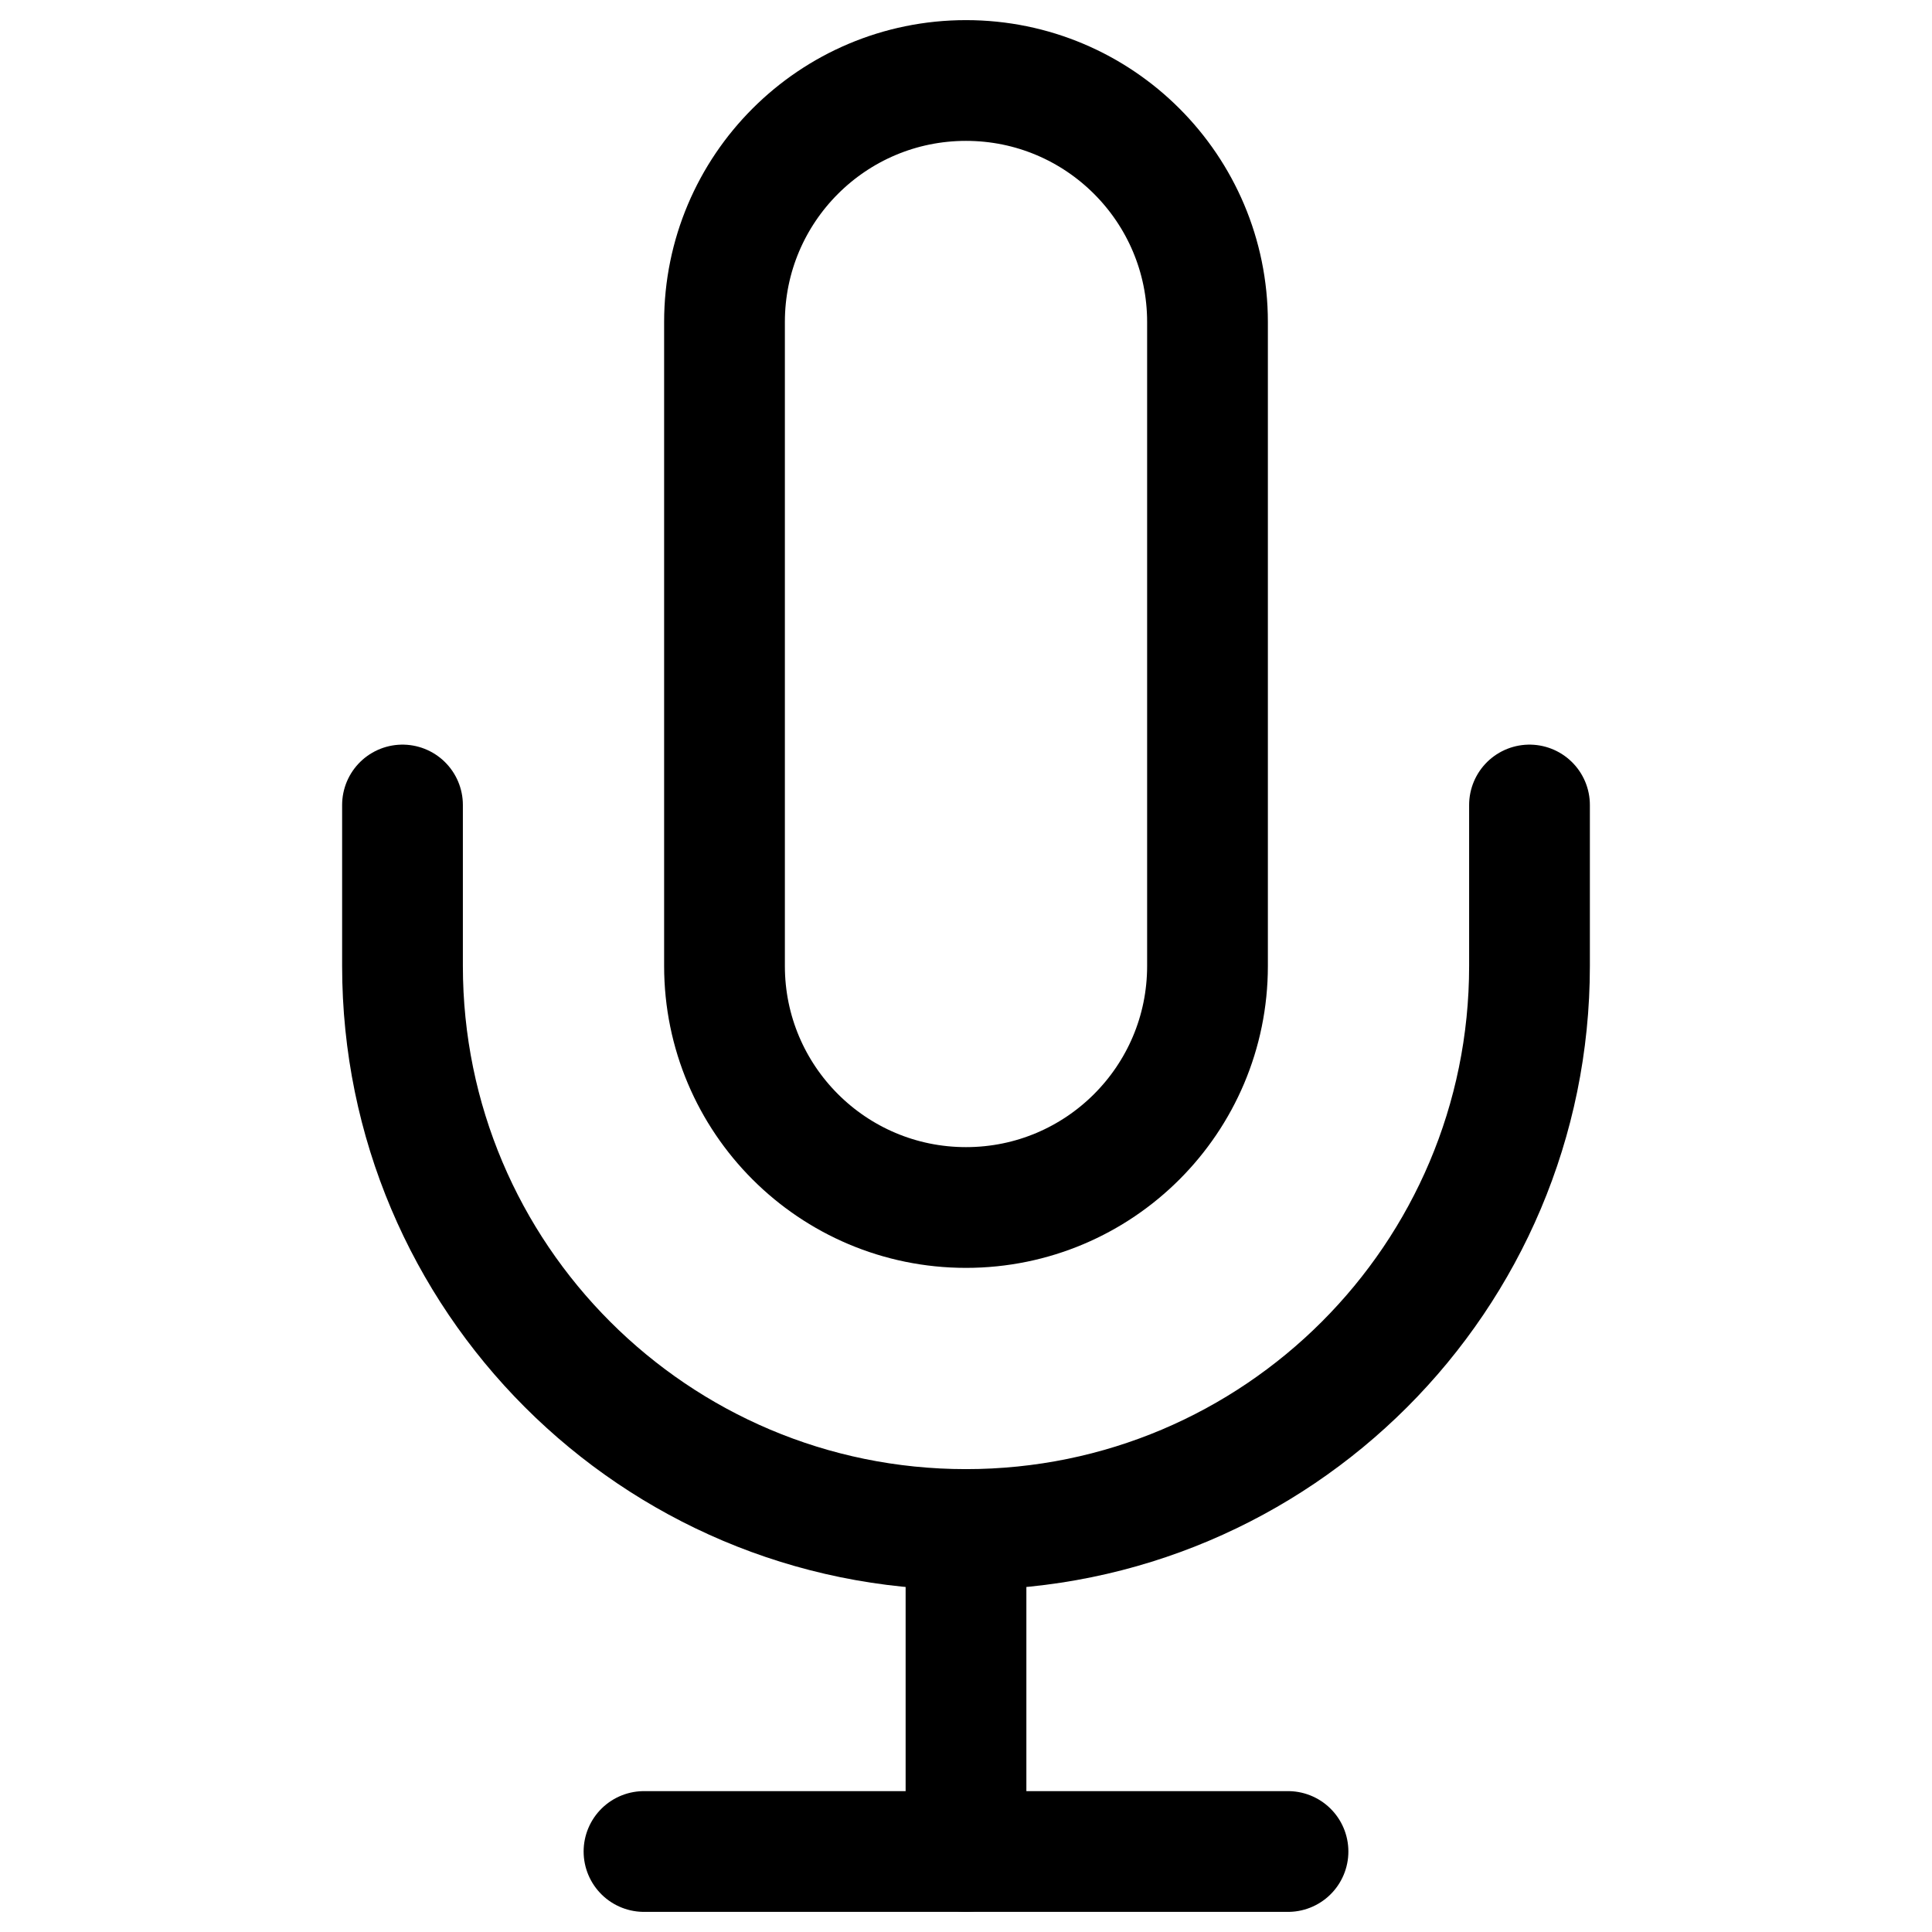
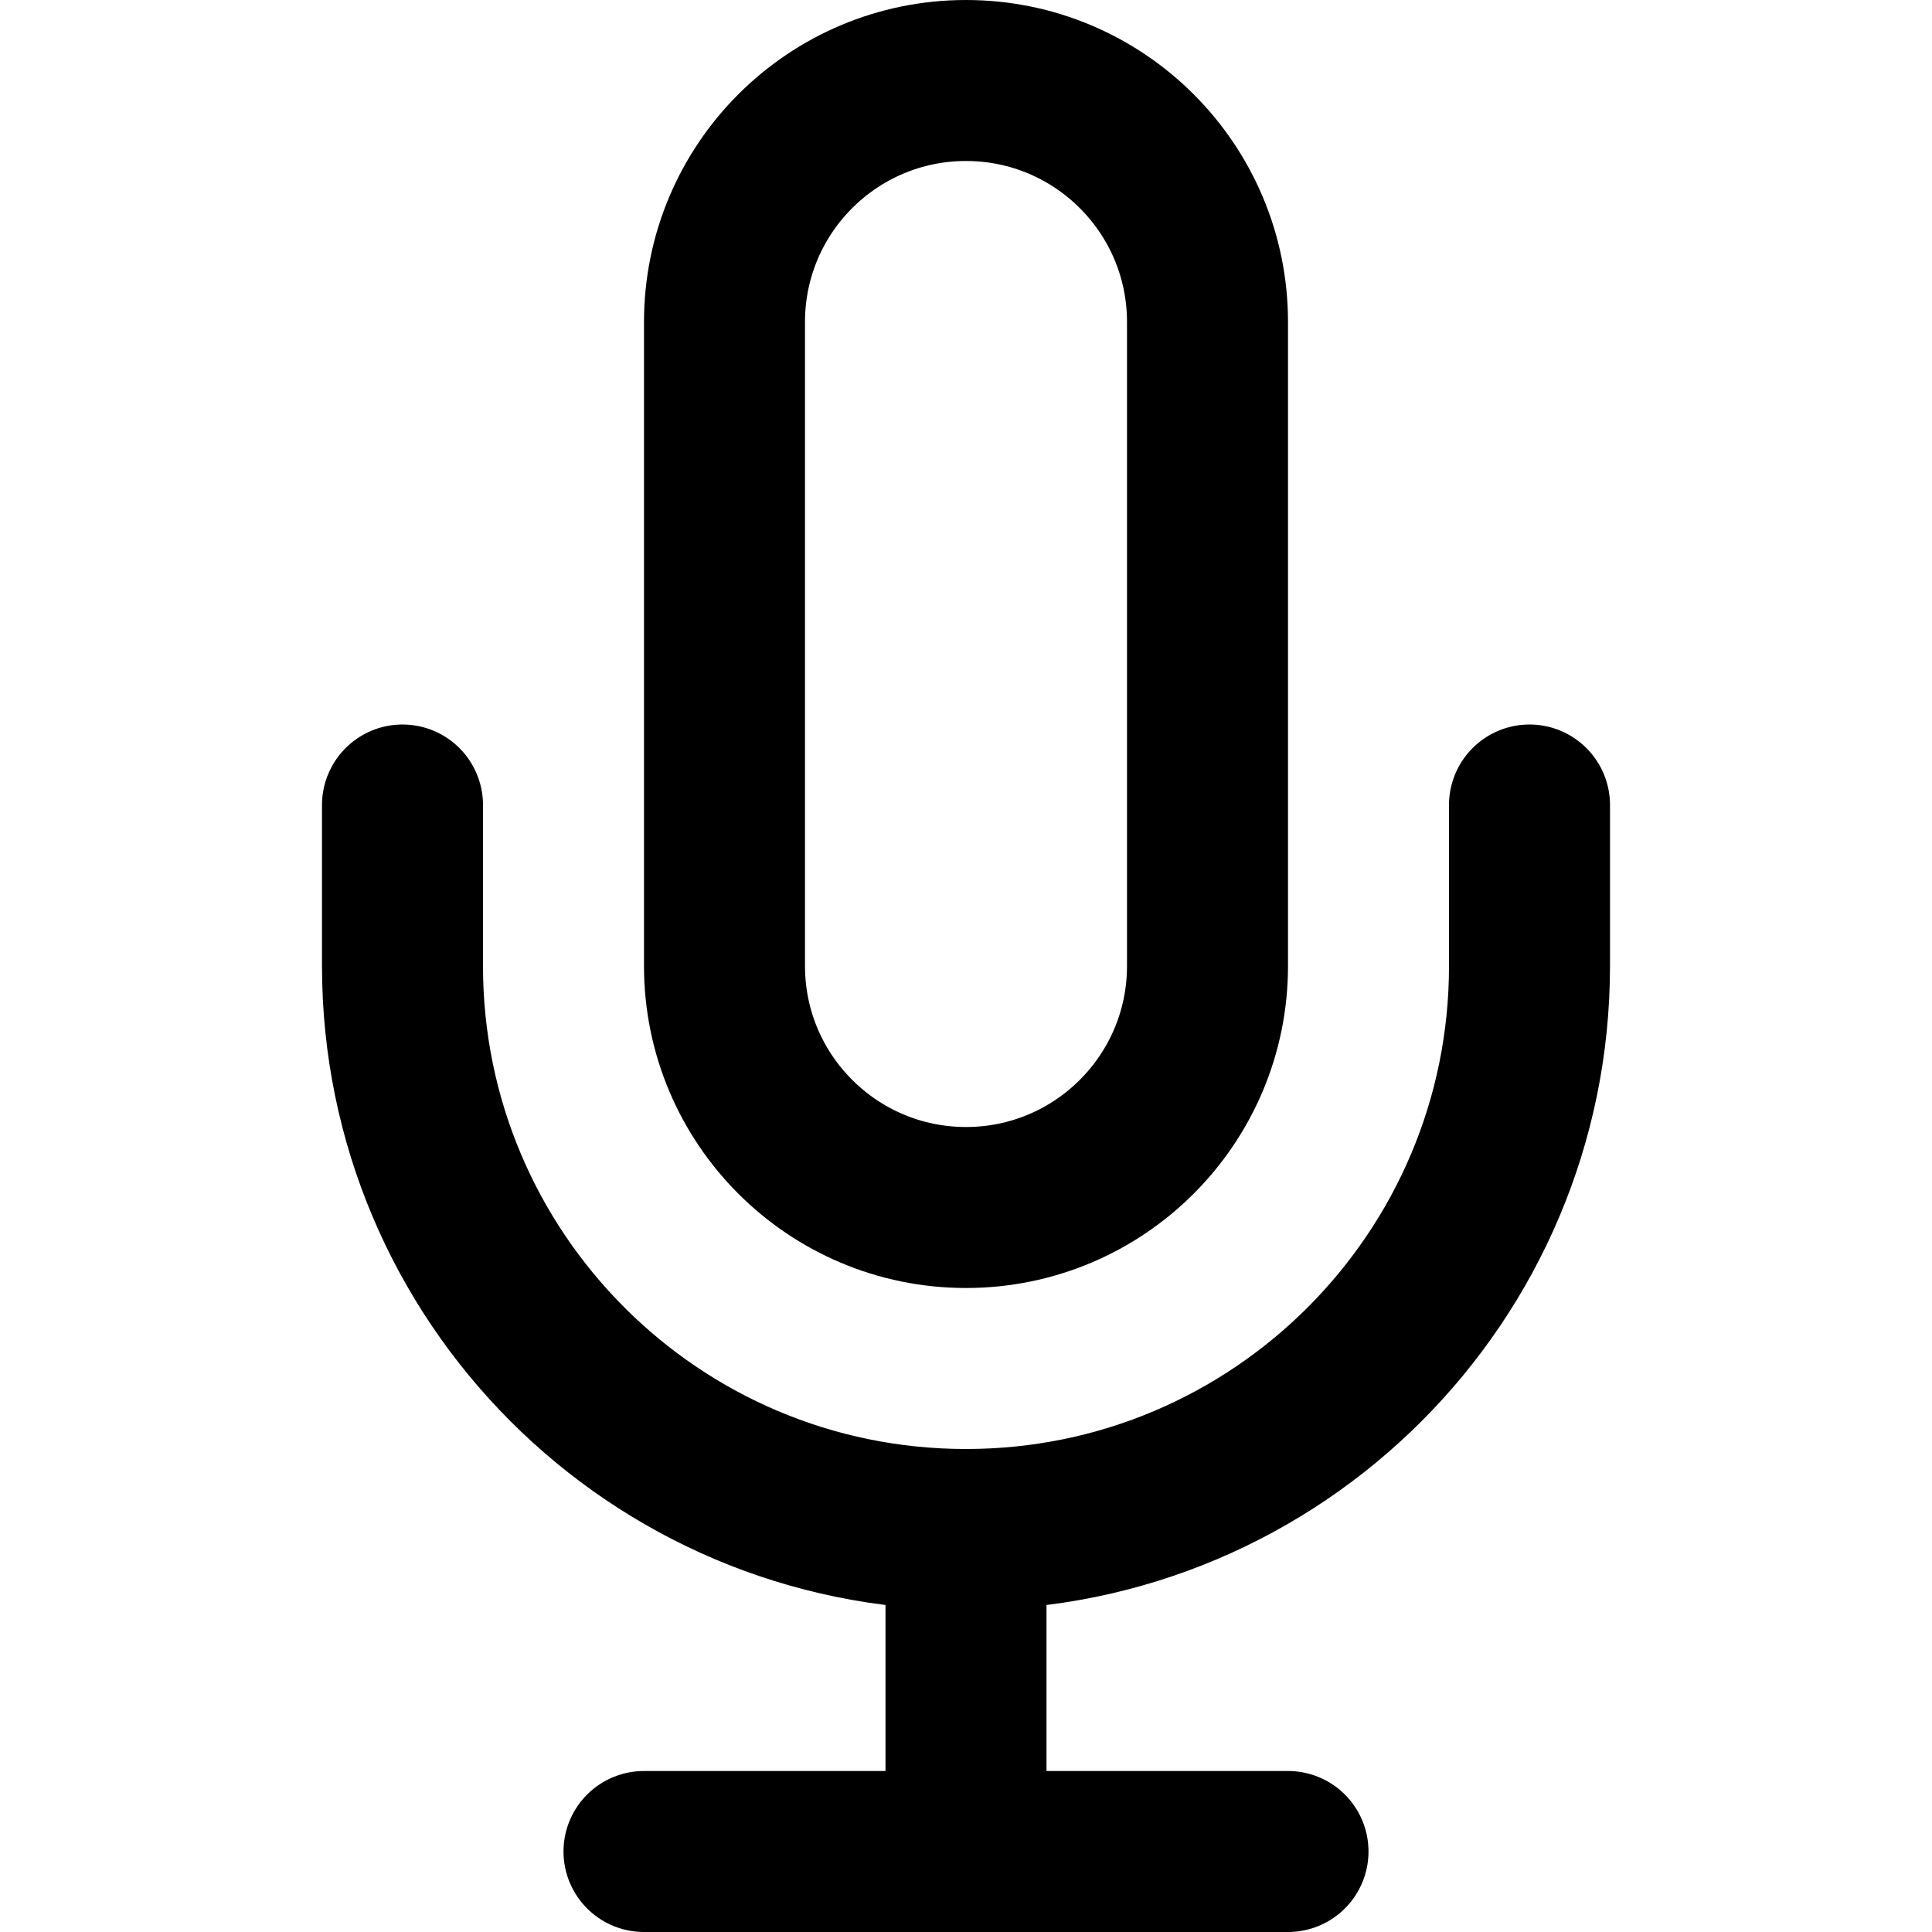
- <svg xmlns="http://www.w3.org/2000/svg" width="24" height="24" viewBox="0 0 24 24" fill="none" stroke="currentColor" stroke-width="1.5" stroke-linecap="round" stroke-linejoin="round" class="feather feather-mic">
+ <svg xmlns="http://www.w3.org/2000/svg" width="24" height="24" viewBox="0 0 24 24" fill="none" stroke="currentColor" stroke-width="2" stroke-linecap="round" stroke-linejoin="round" class="feather feather-mic">
  <path d="M12 1a3 3 0 0 0-3 3v8a3 3 0 0 0 6 0V4a3 3 0 0 0-3-3z" />
  <path d="M19 10v2a7 7 0 0 1-14 0v-2" />
  <line x1="12" y1="19" x2="12" y2="23" />
  <line x1="8" y1="23" x2="16" y2="23" />
</svg>
